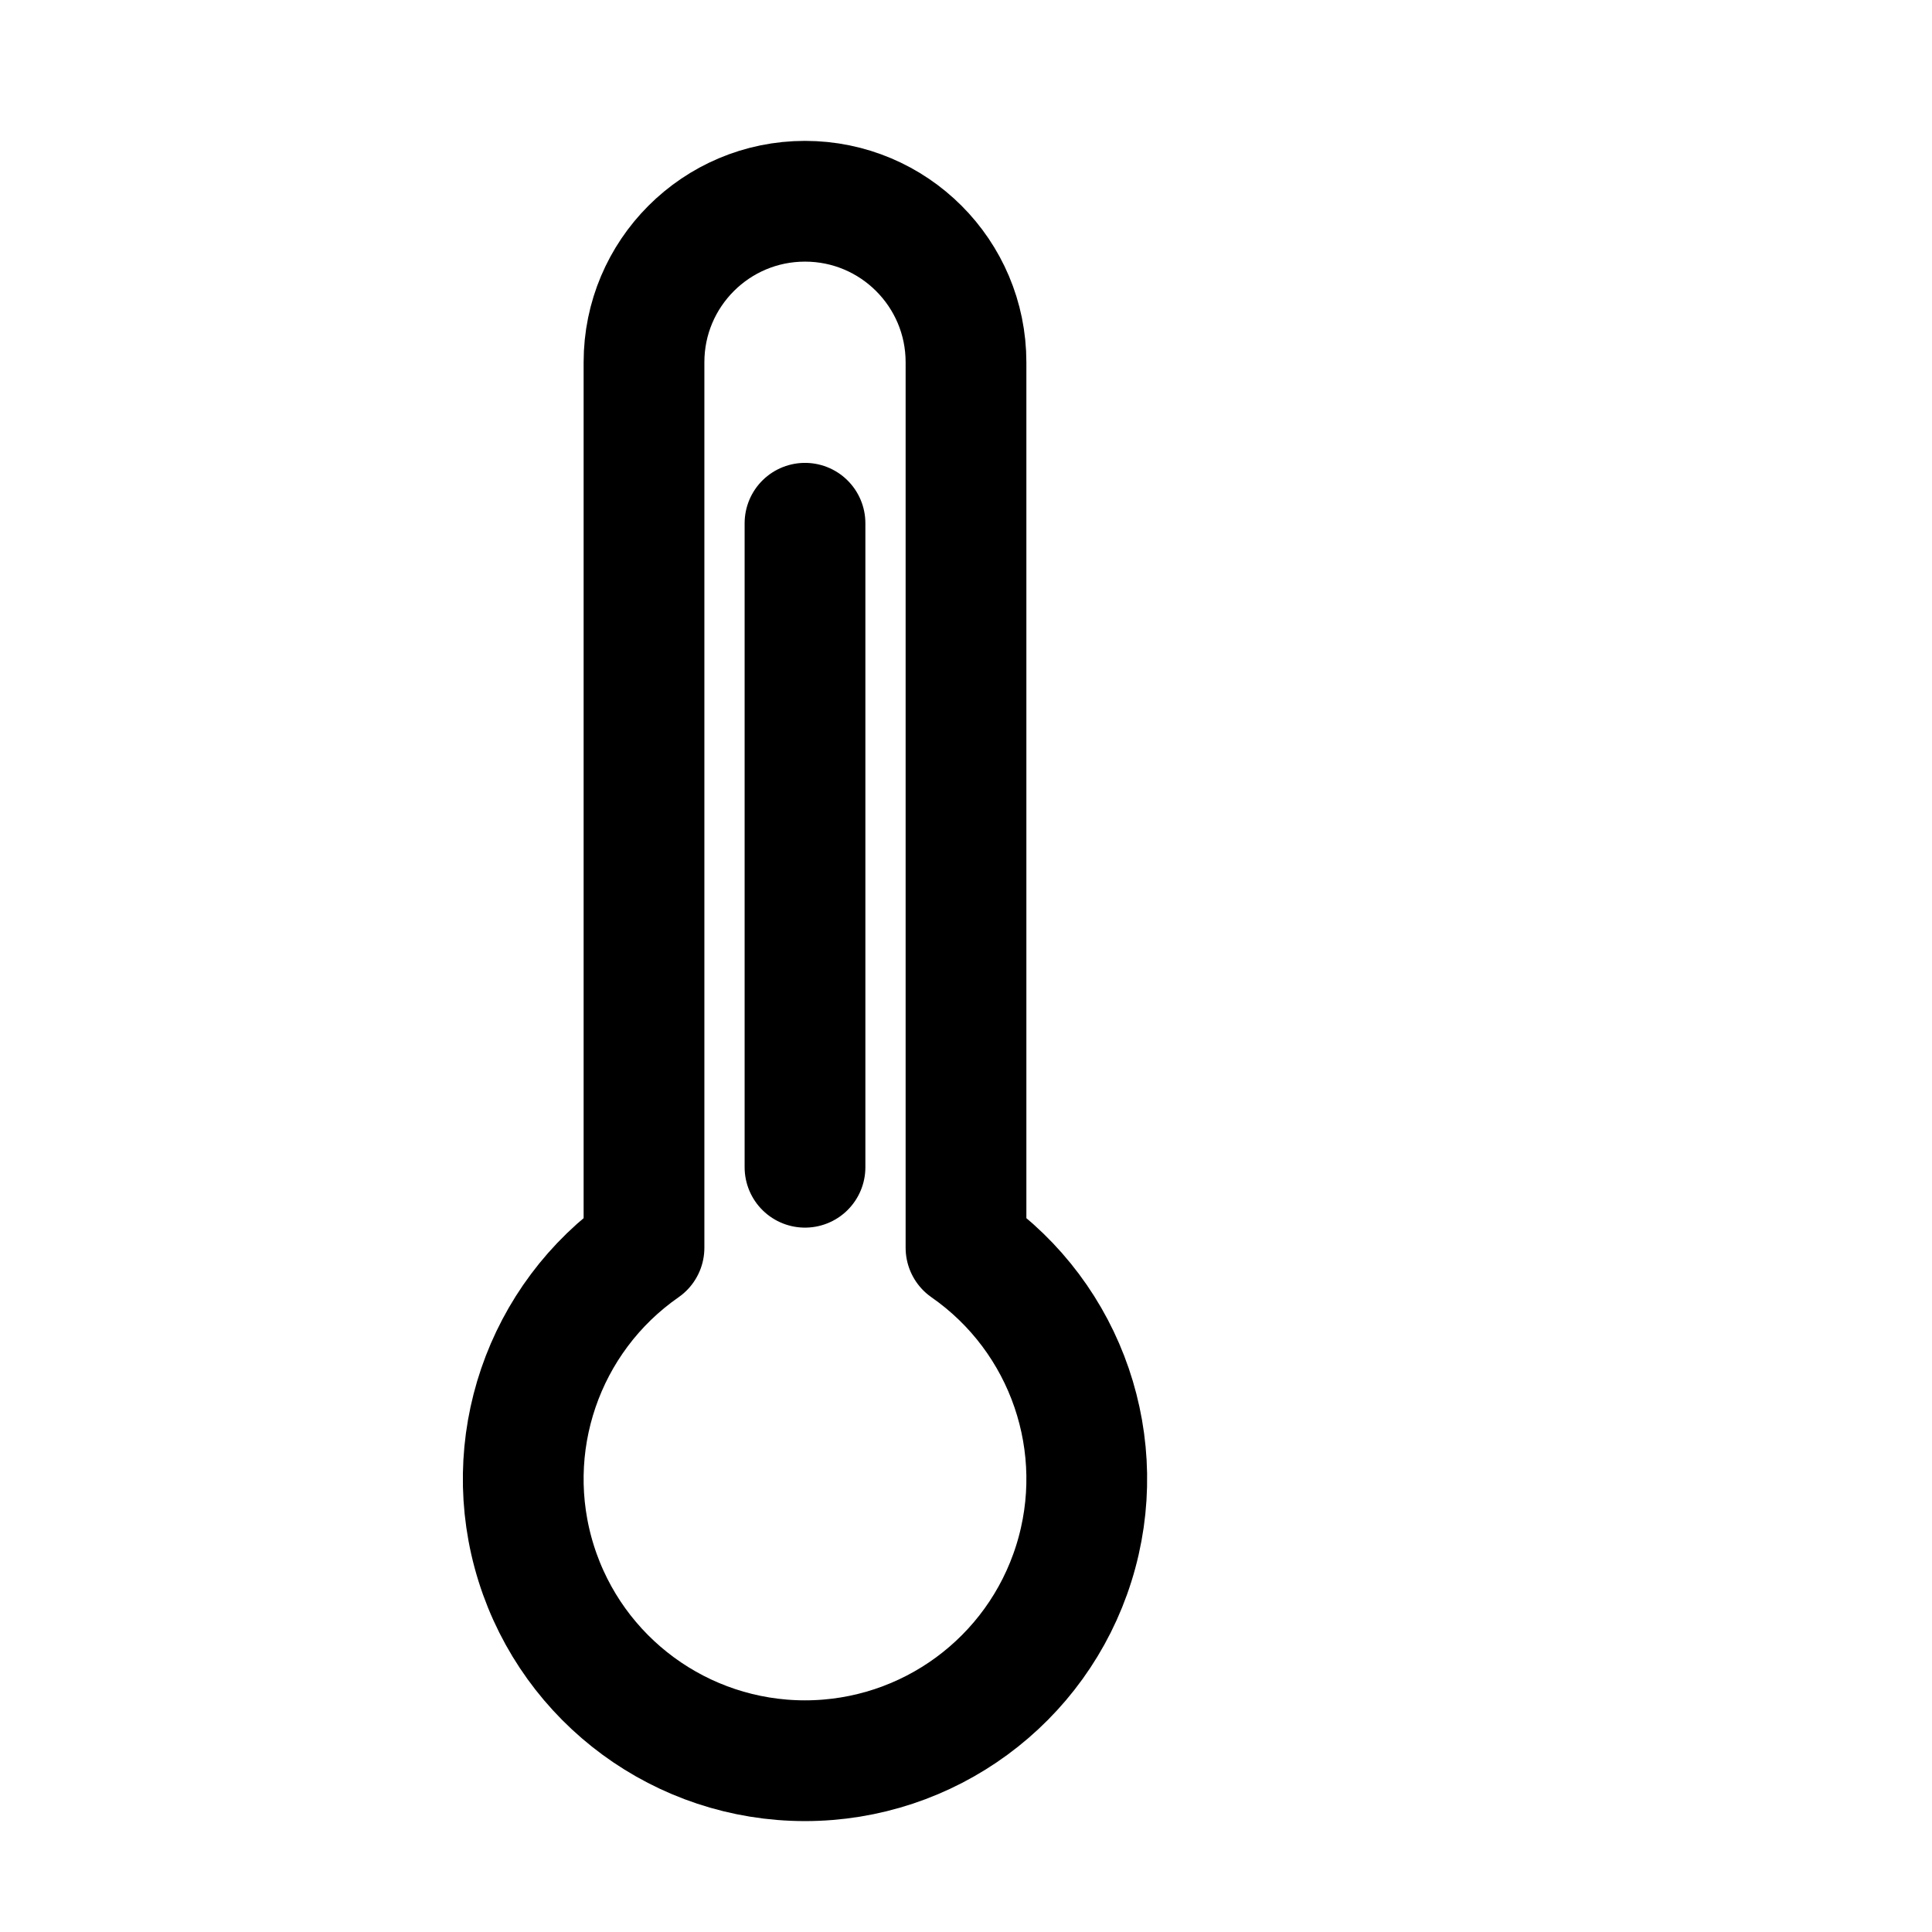
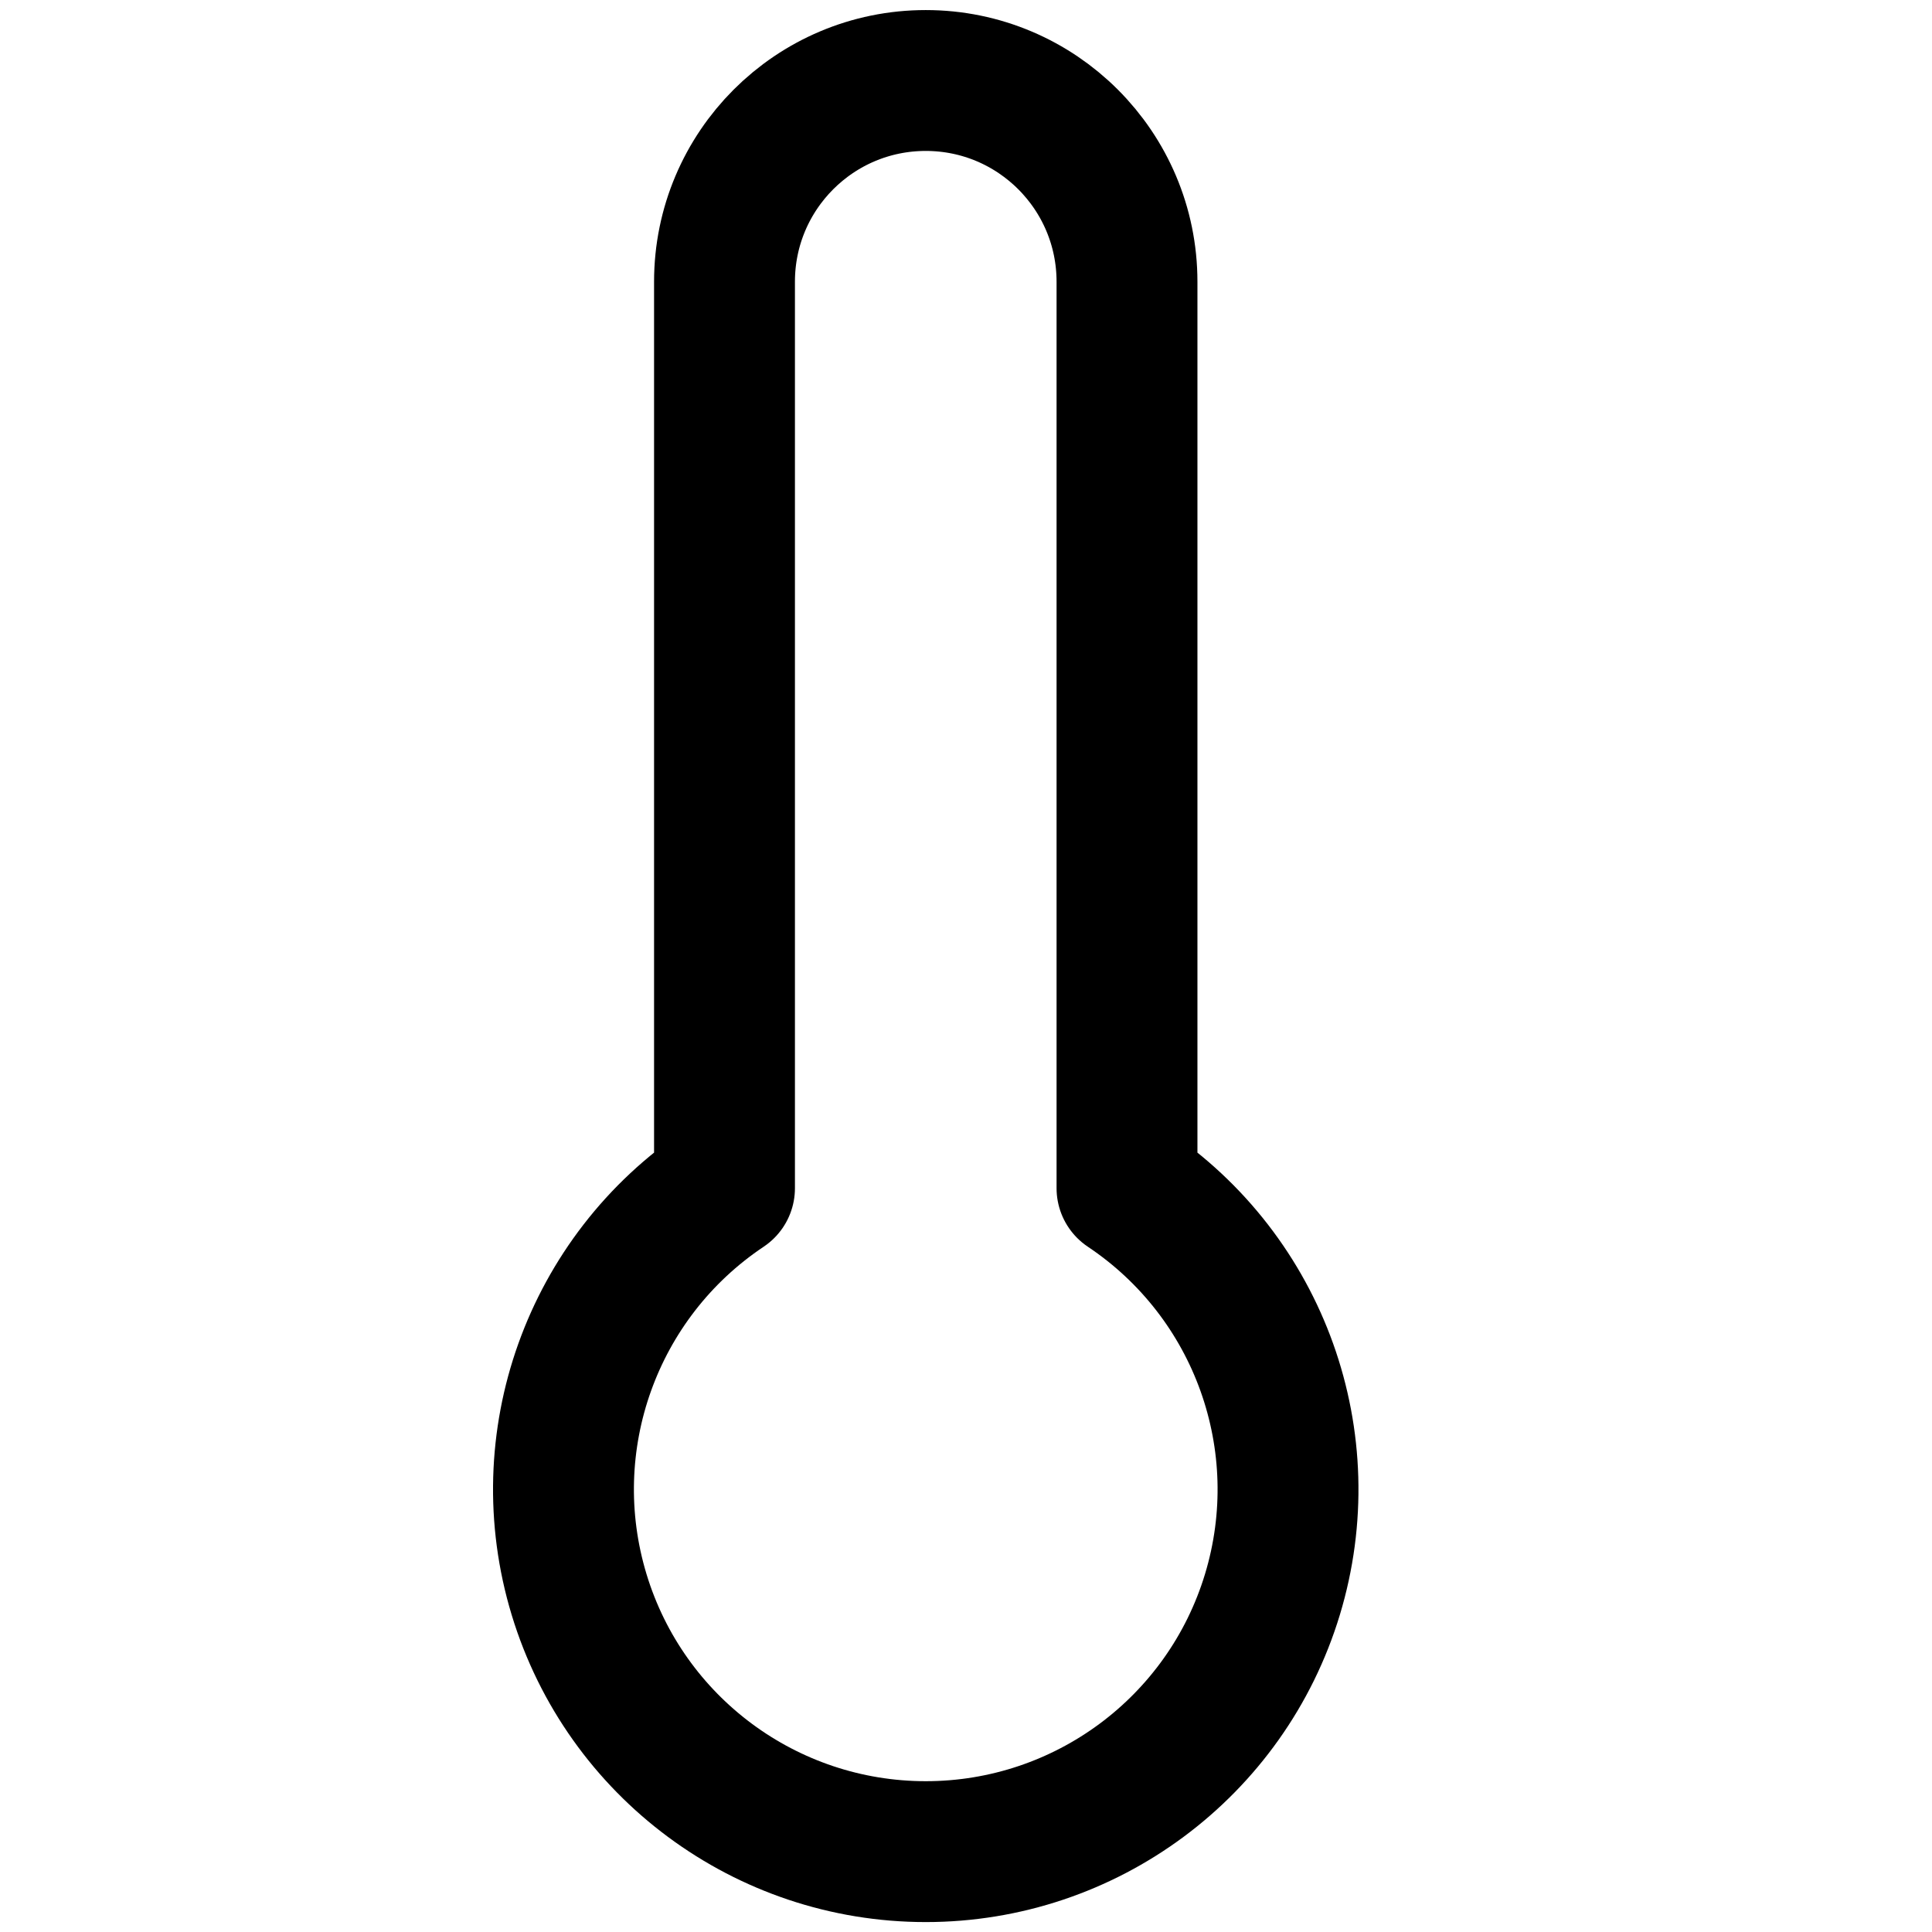
- <svg xmlns="http://www.w3.org/2000/svg" viewBox="0 0 24 24" fill="none" stroke="currentColor" stroke-width="1.5" stroke-linecap="round" stroke-linejoin="round">
-   <path d="M12 15.5V4.5a2 2 0 0 0-4 0v11a3.5 3.5 0 1 0 4 0Z" />
-   <path d="M10 6.5v8" />
+ <svg xmlns="http://www.w3.org/2000/svg" viewBox="0 0 24 24" fill="none" stroke="currentColor" stroke-width="1.75" stroke-linecap="round" stroke-linejoin="round">
+   <path d="M14 14.76V3.5a2.5 2.5 0 0 0-5 0v11.26a4.5 4.5 0 1 0 5 0z" />
</svg>
